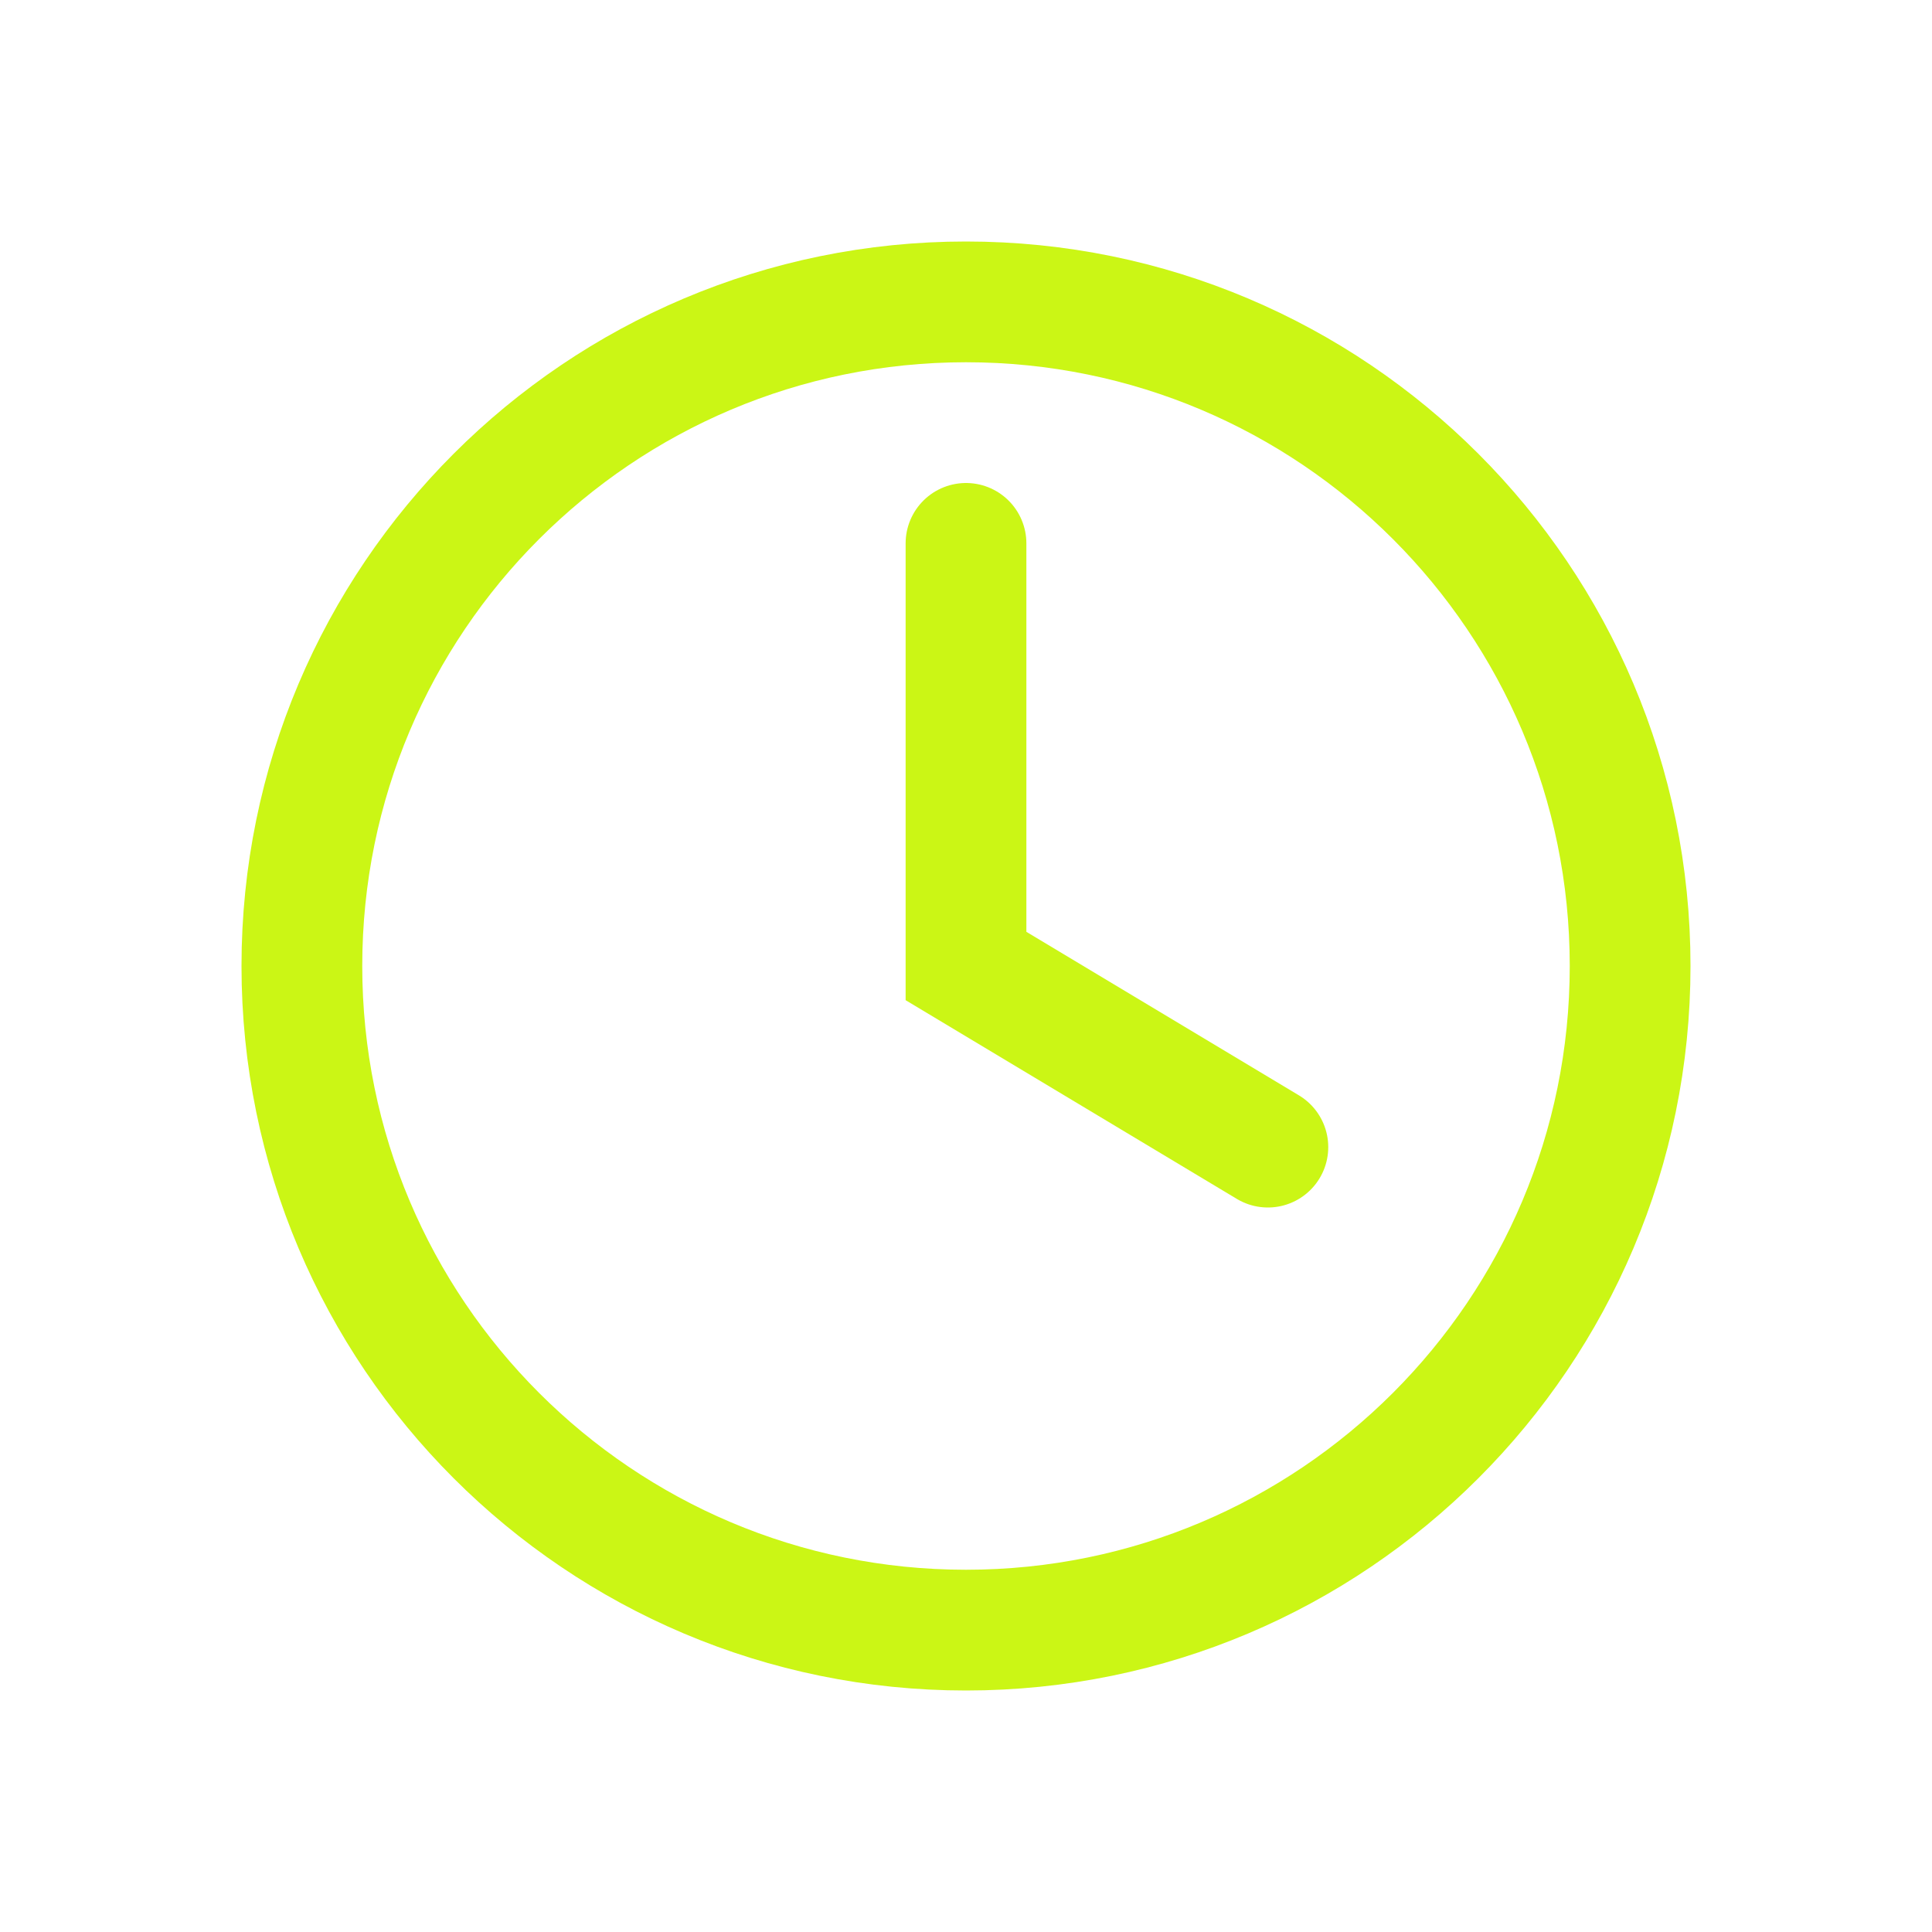
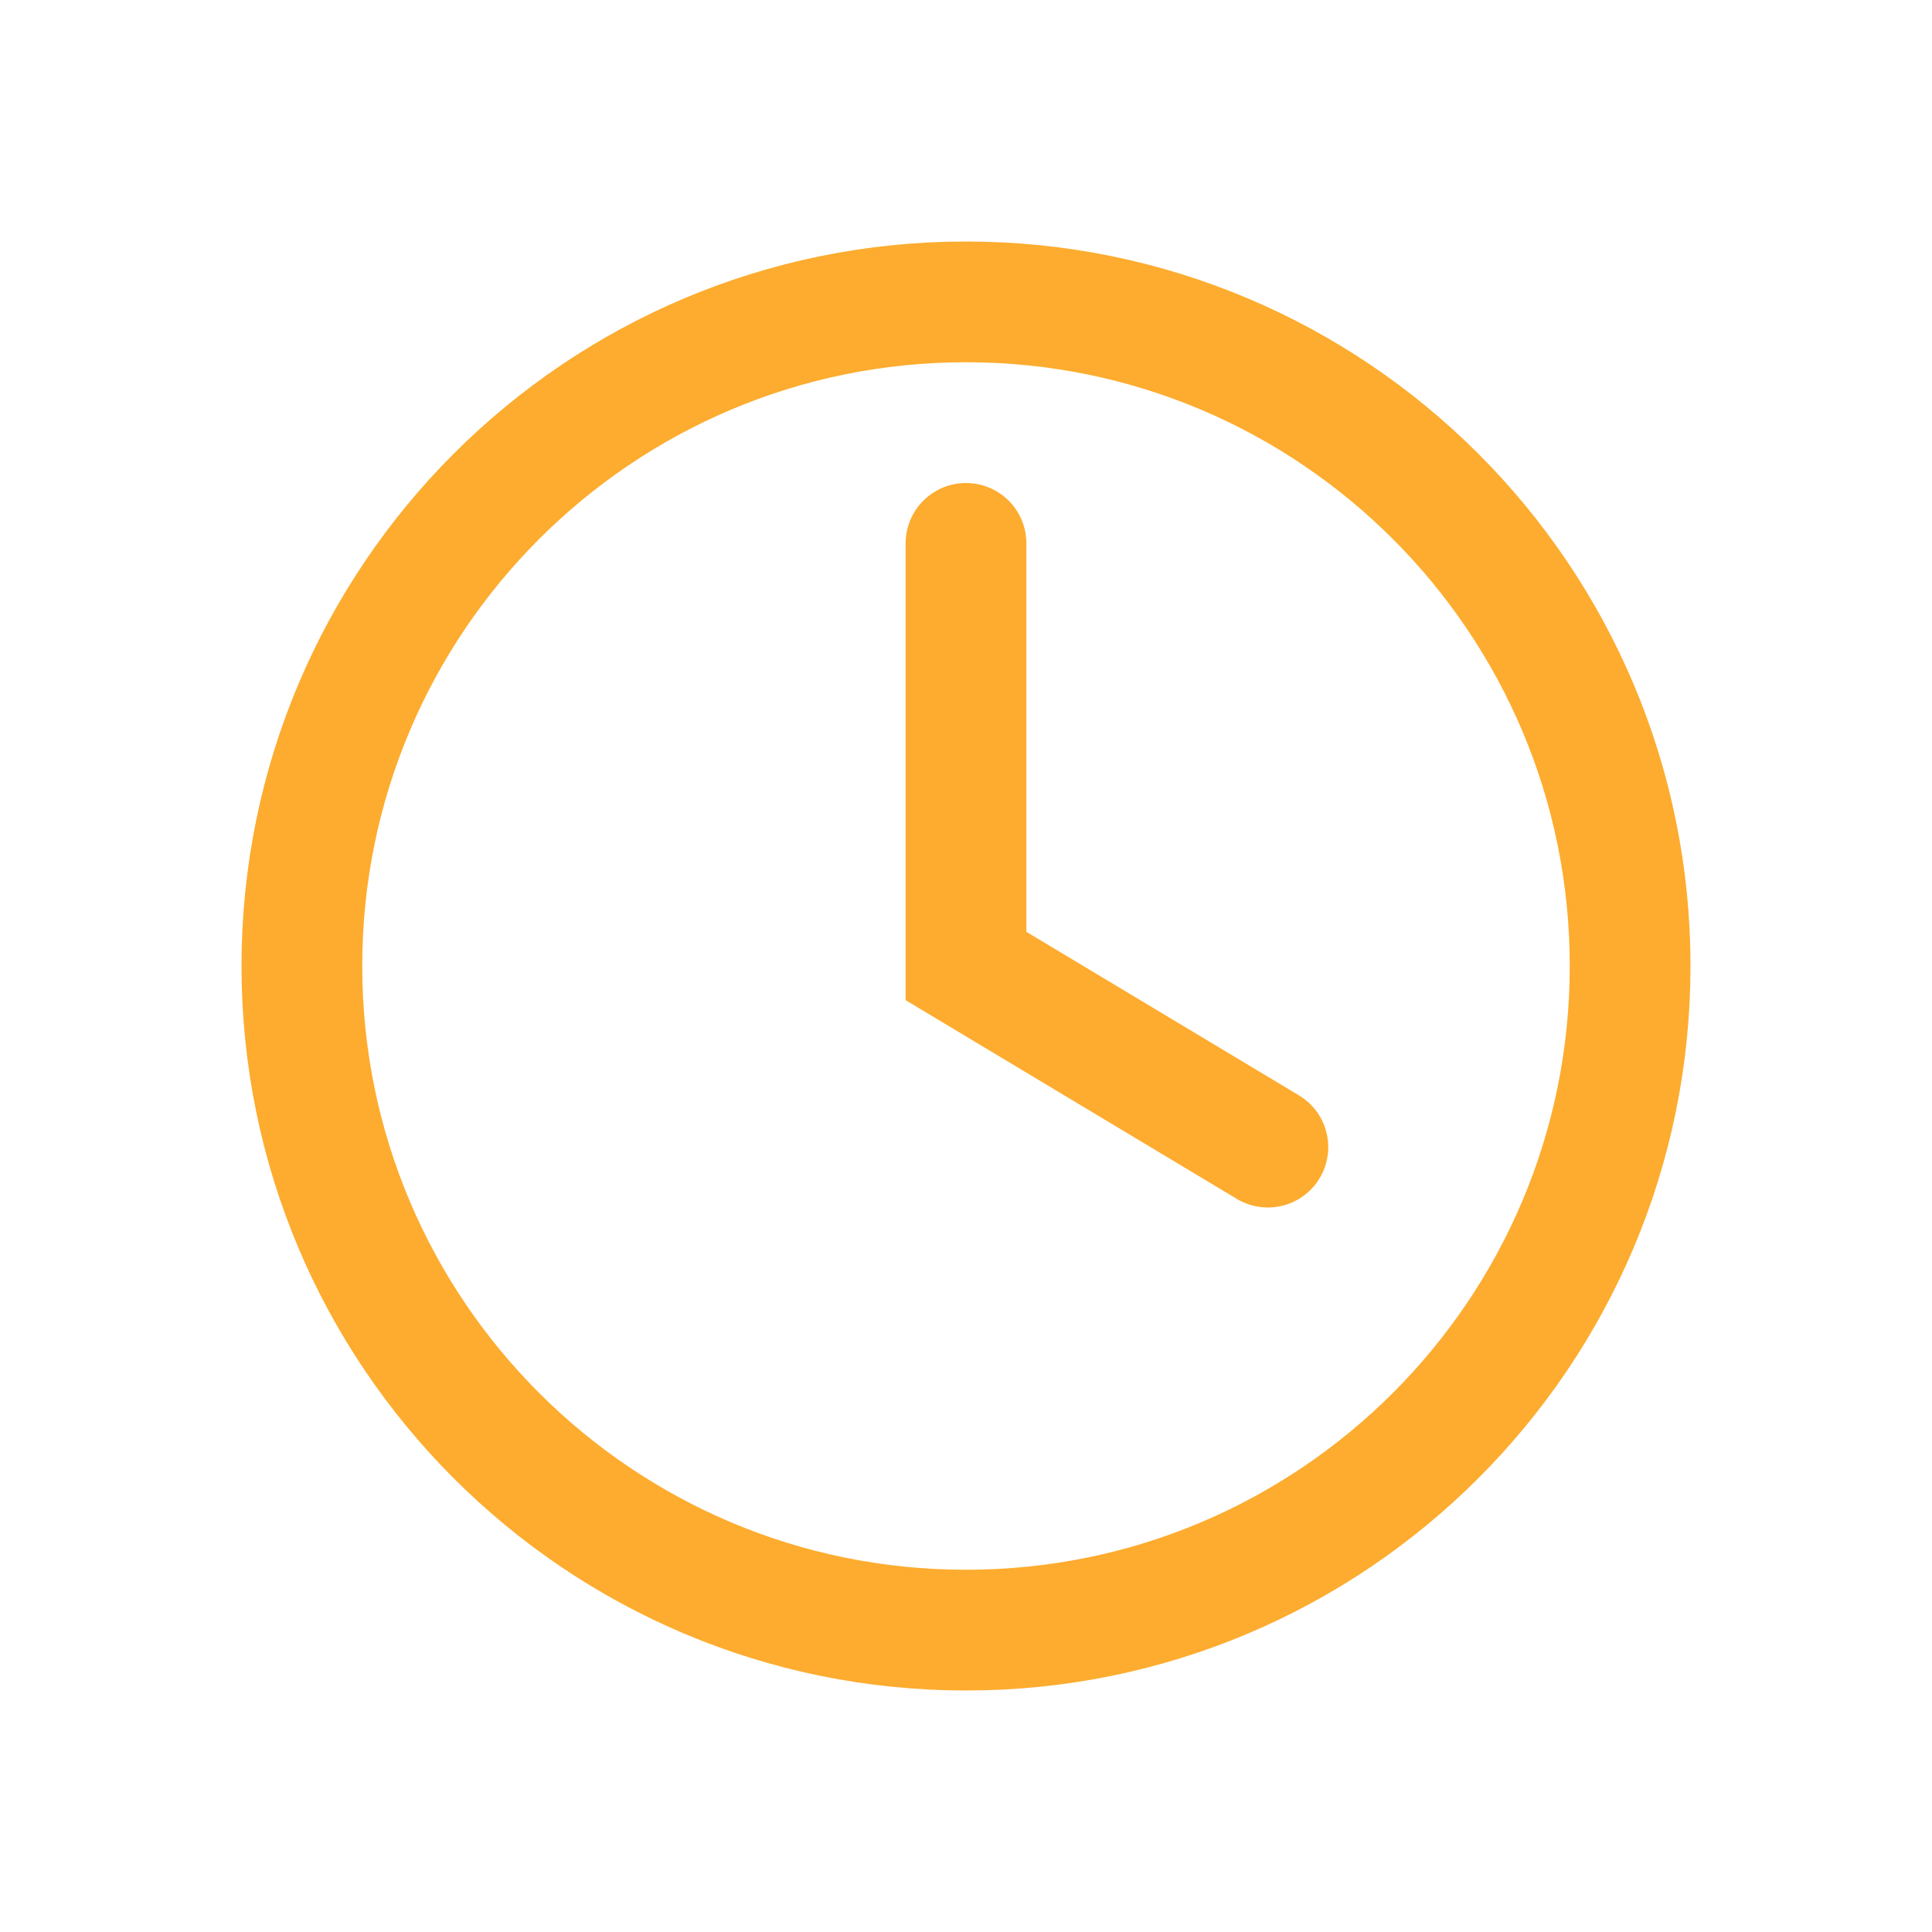
<svg xmlns="http://www.w3.org/2000/svg" viewBox="0 0 64 64">
-   <circle cx="32" cy="32" r="22" fill="none" stroke="#CBF615" stroke-width="4" />
-   <path d="M32 18v14l10 6" fill="none" stroke="#CBF615" stroke-width="4" stroke-linecap="round" />
+   <circle cx="32" cy="32" r="22" fill="none" stroke="#FDAC2F" stroke-width="4" />
+   <path d="M32 18v14l10 6" fill="none" stroke="#FDAC2F" stroke-width="4" stroke-linecap="round" />
</svg>
